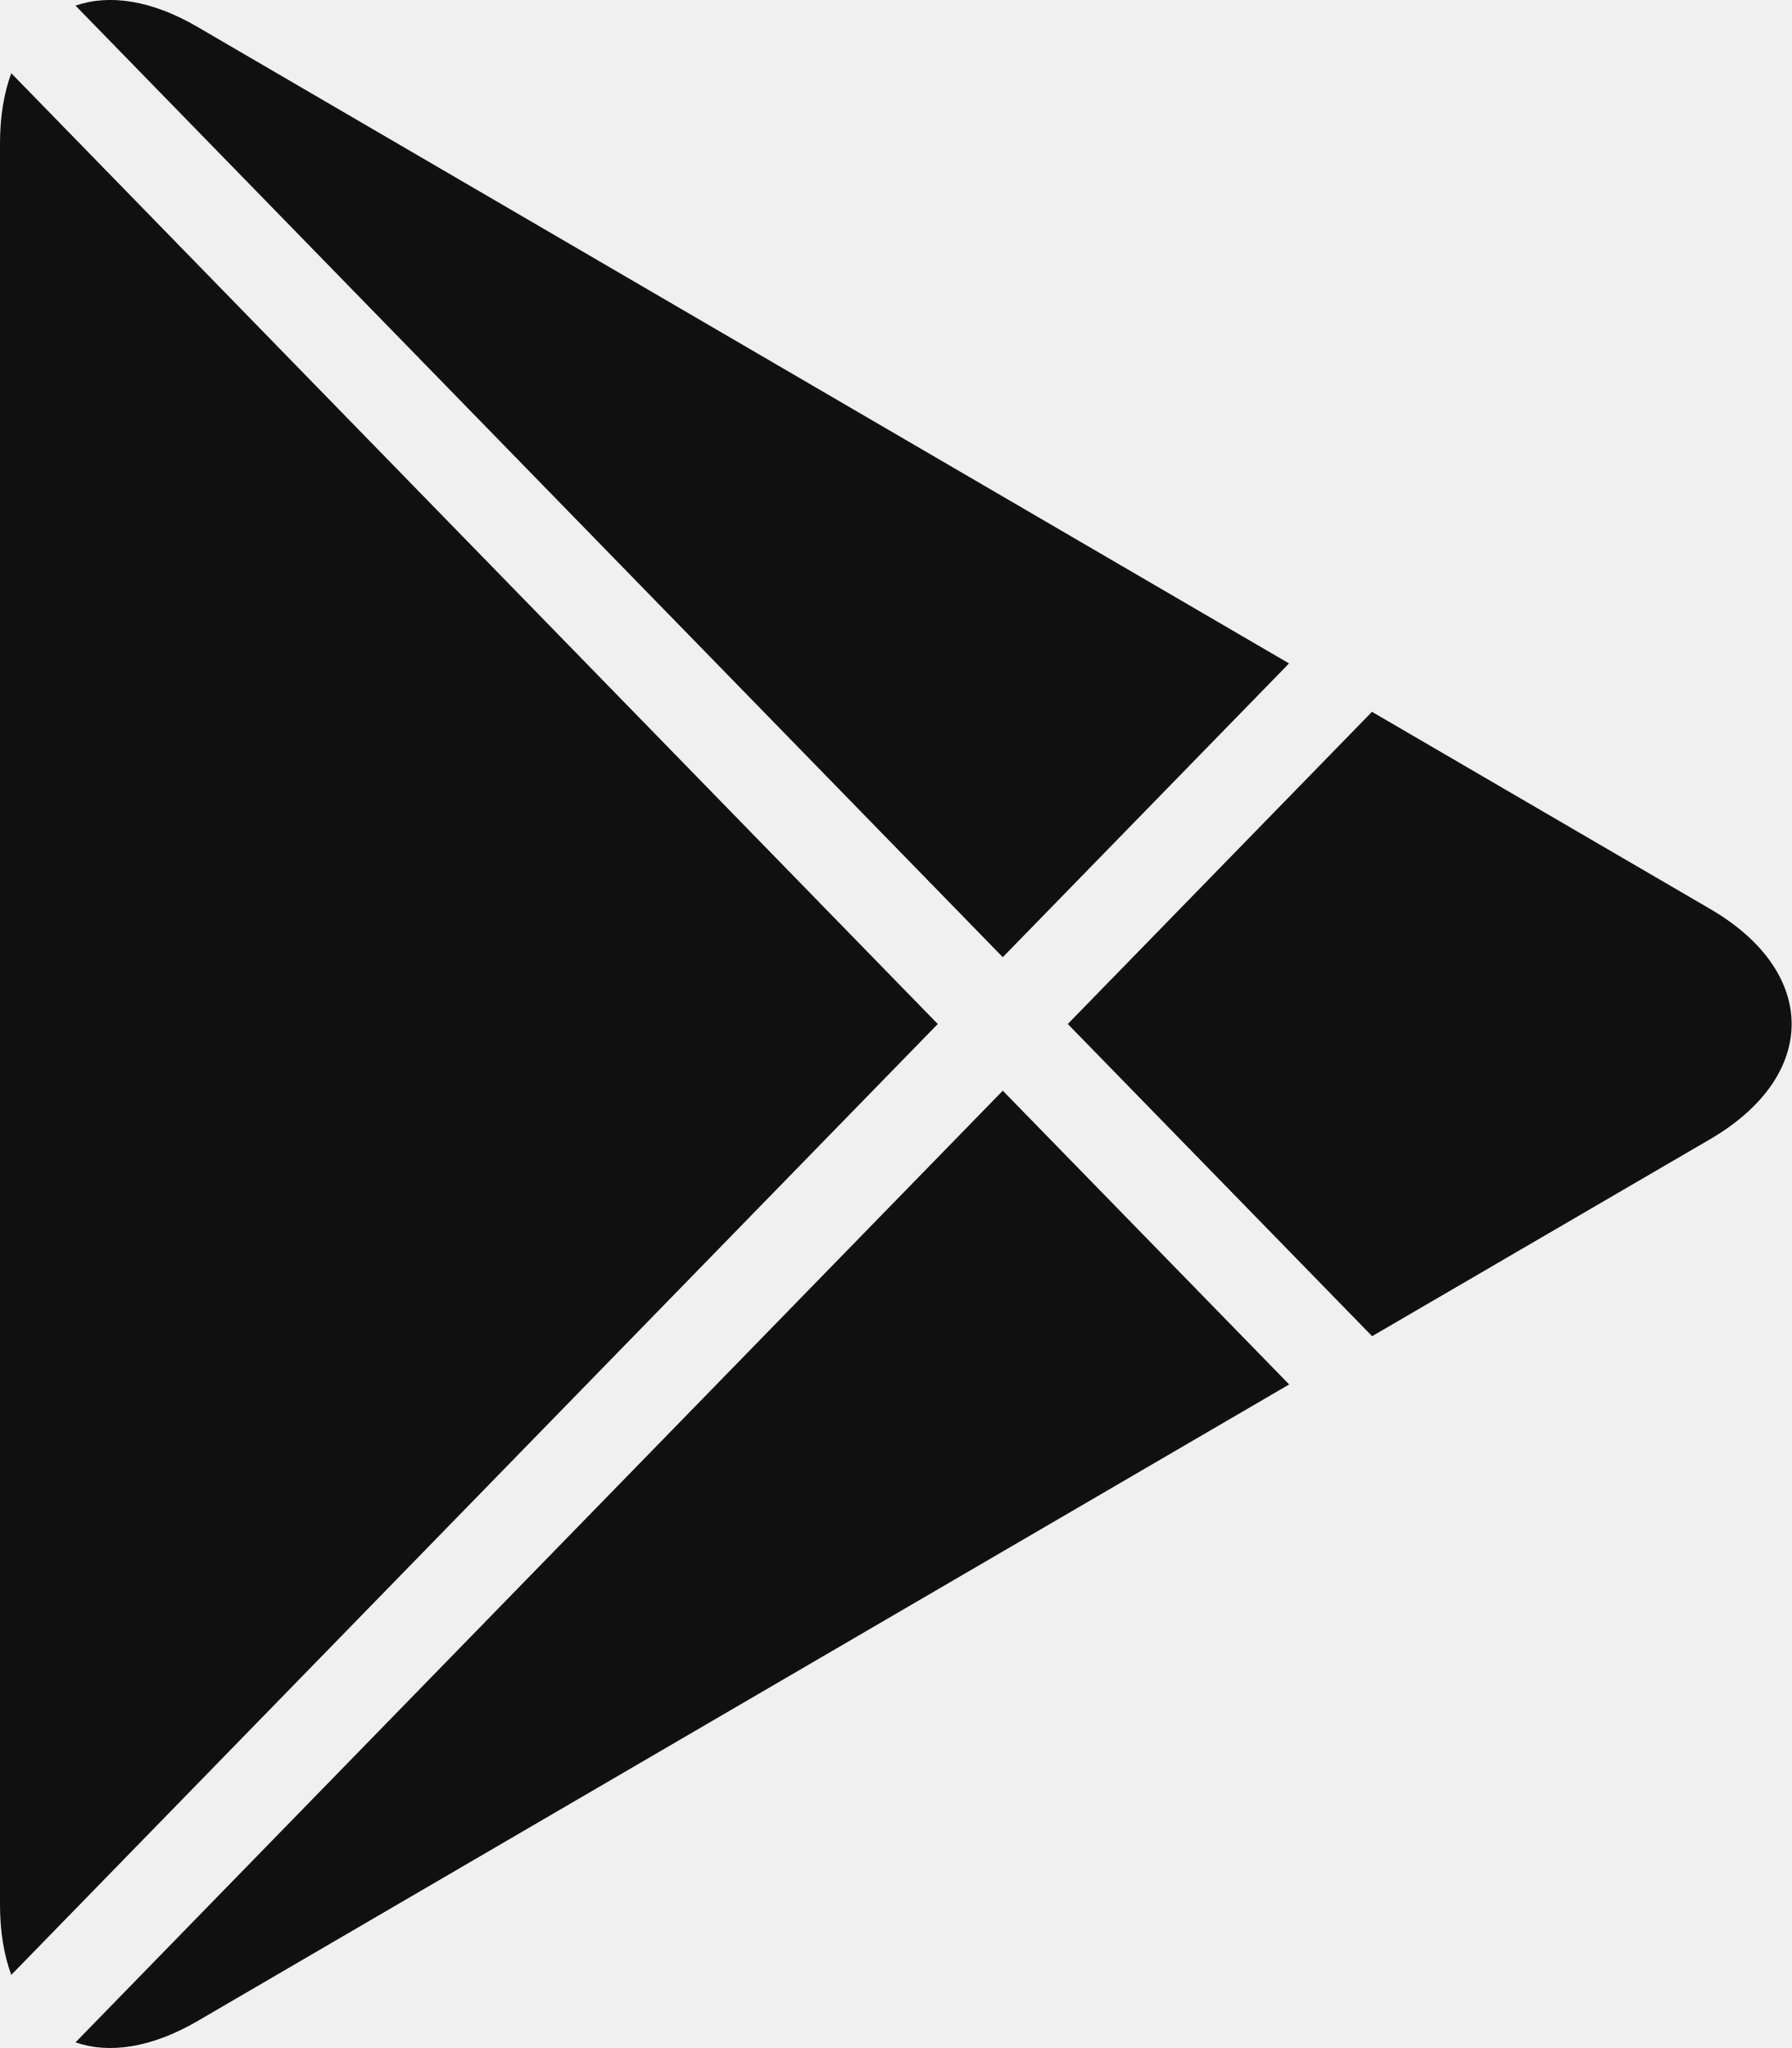
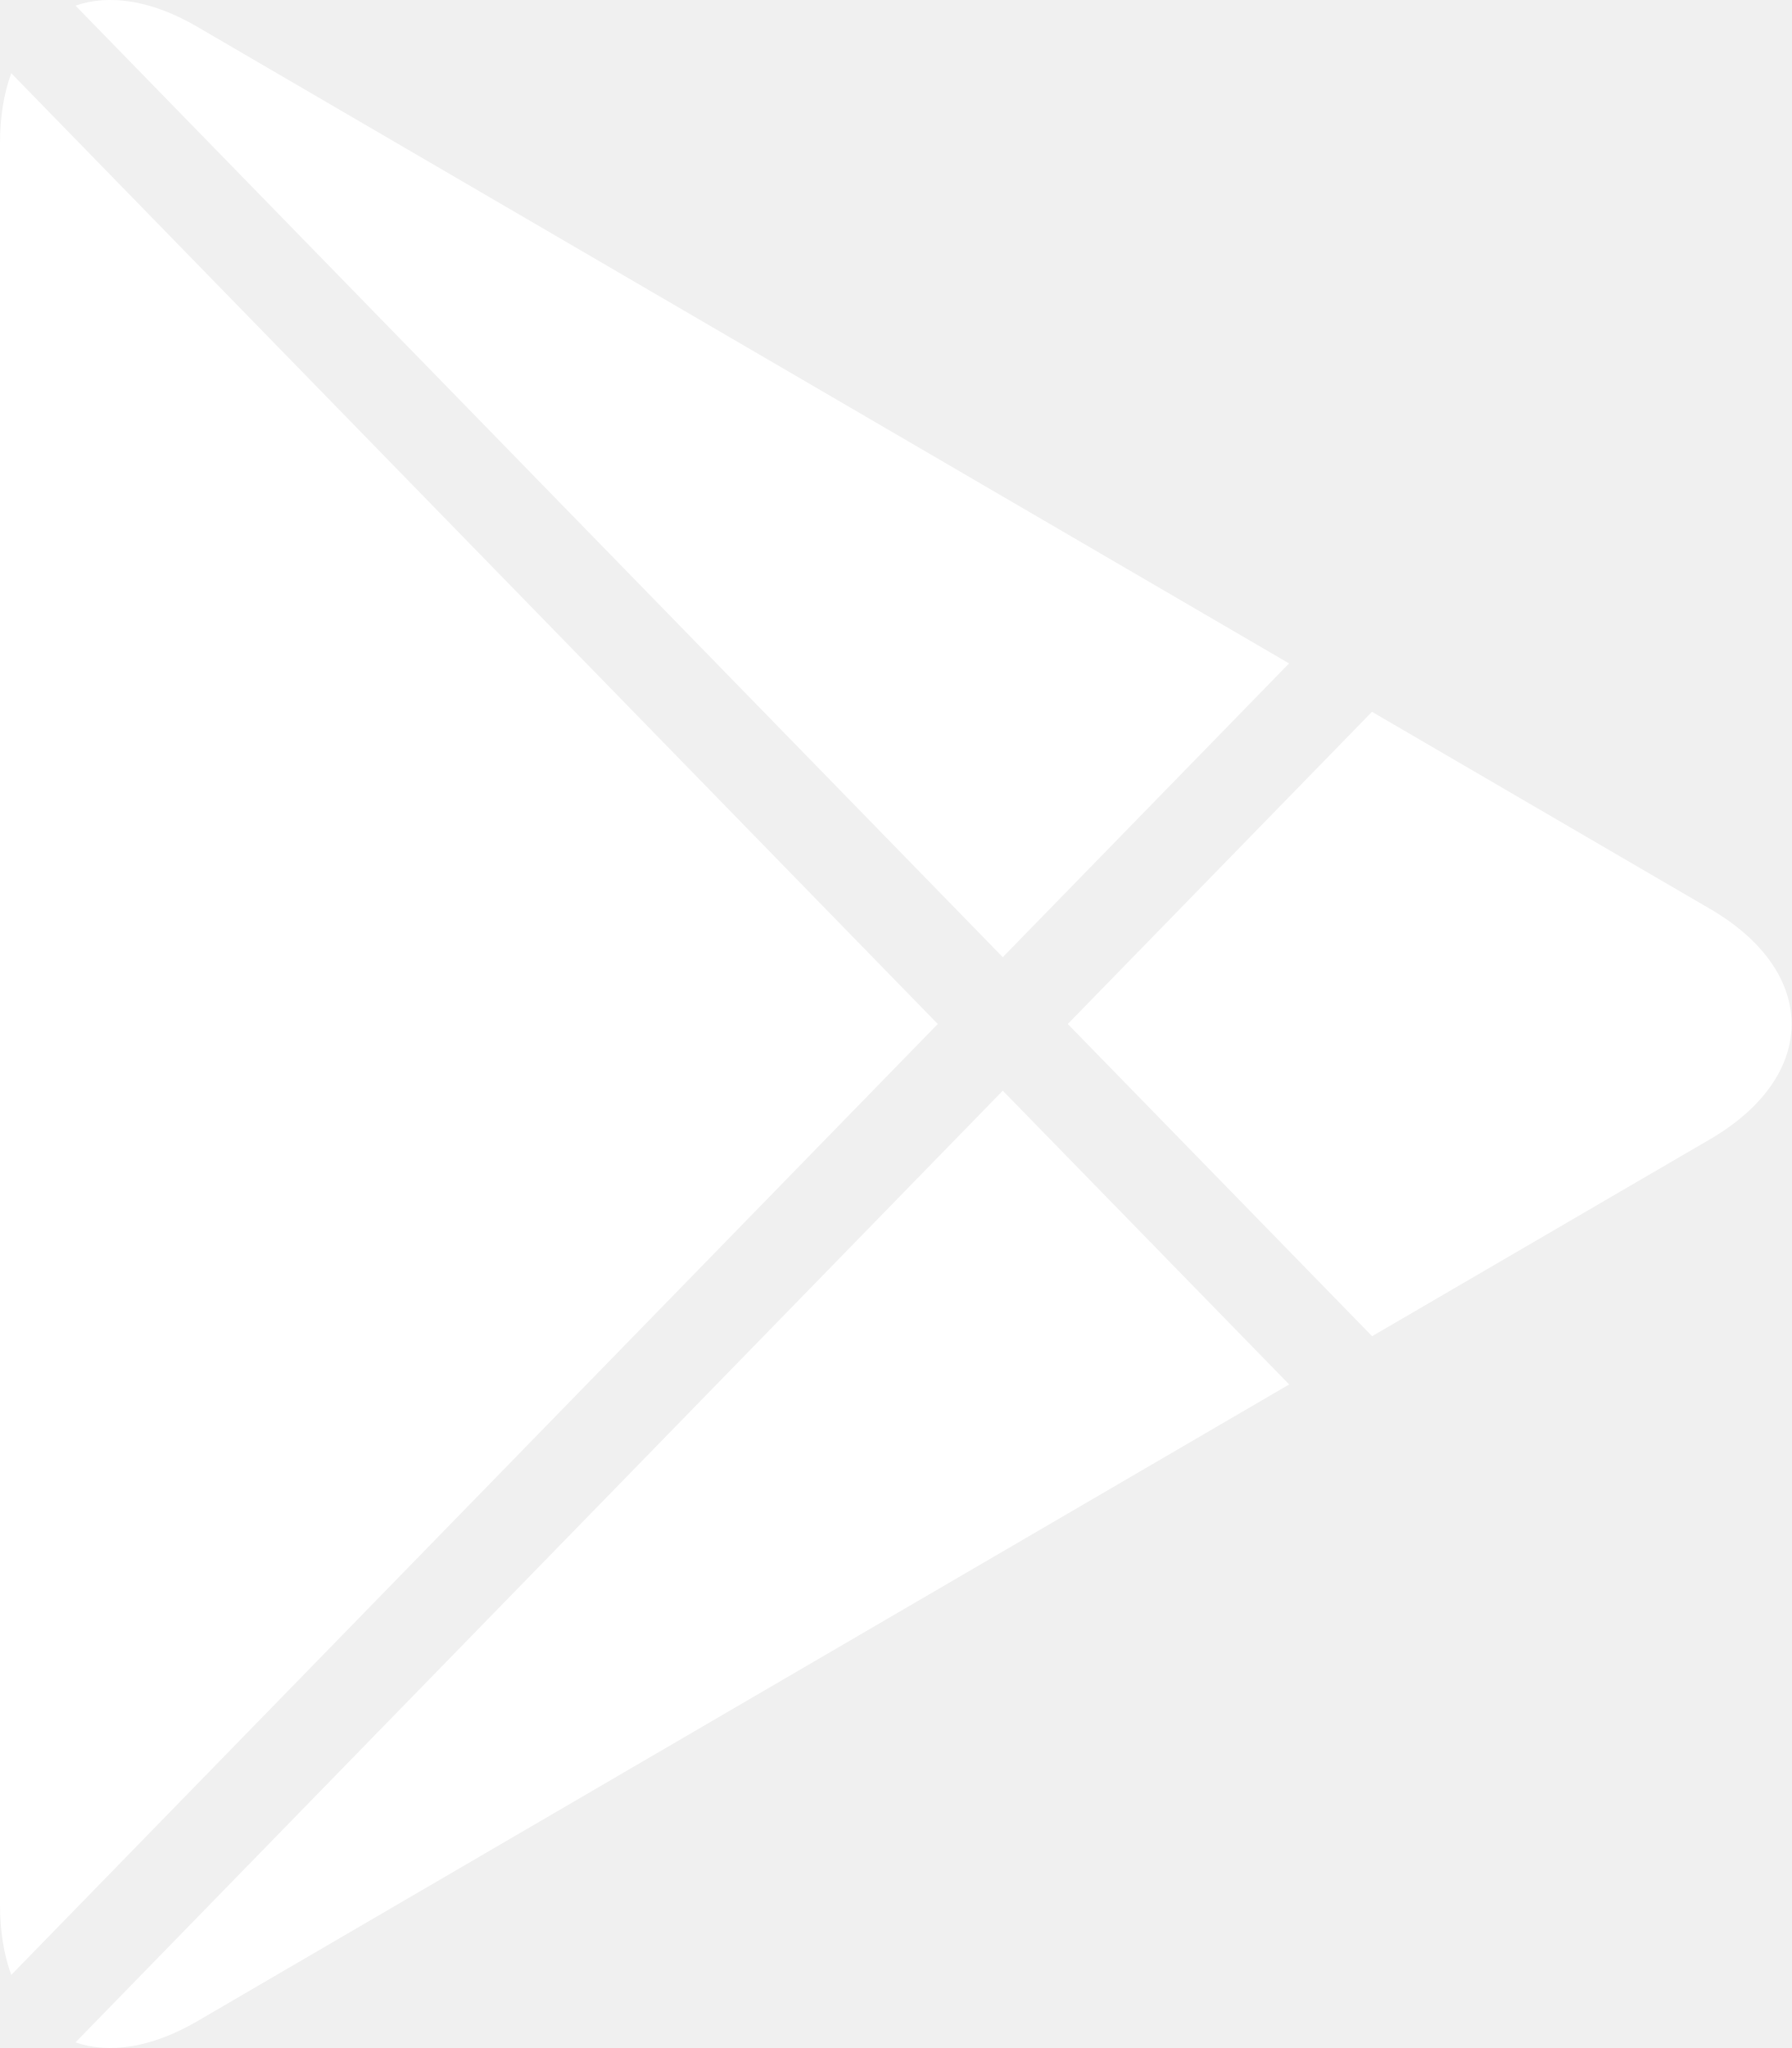
<svg xmlns="http://www.w3.org/2000/svg" width="14" height="16" viewBox="0 0 14 16" fill="none">
-   <path fill-rule="evenodd" clip-rule="evenodd" d="M0.088 0.572C0.031 0.727 0 0.911 0 1.121V14.879C0 15.089 0.031 15.274 0.088 15.429L7.328 8L0.088 0.572ZM0.59 15.956C0.852 16.047 1.183 15.999 1.541 15.791L10.074 10.816L7.836 8.521L0.59 15.956ZM10.722 10.439L13.365 8.899C14.212 8.404 14.212 7.596 13.365 7.102L10.721 5.561L8.344 8L10.722 10.439ZM10.073 5.183L1.541 0.209C1.183 0 0.852 -0.047 0.59 0.044L7.836 7.478L10.073 5.183Z" fill="#101010" />
+   <path fill-rule="evenodd" clip-rule="evenodd" d="M0.088 0.572C0.031 0.727 0 0.911 0 1.121V14.879C0 15.089 0.031 15.274 0.088 15.429L7.328 8L0.088 0.572ZM0.59 15.956C0.852 16.047 1.183 15.999 1.541 15.791L10.074 10.816L7.836 8.521L0.59 15.956ZM10.722 10.439L13.365 8.899C14.212 8.404 14.212 7.596 13.365 7.102L10.721 5.561L8.344 8L10.722 10.439ZM10.073 5.183L1.541 0.209C1.183 0 0.852 -0.047 0.59 0.044L7.836 7.478L10.073 5.183Z" fill="white" />
</svg>
